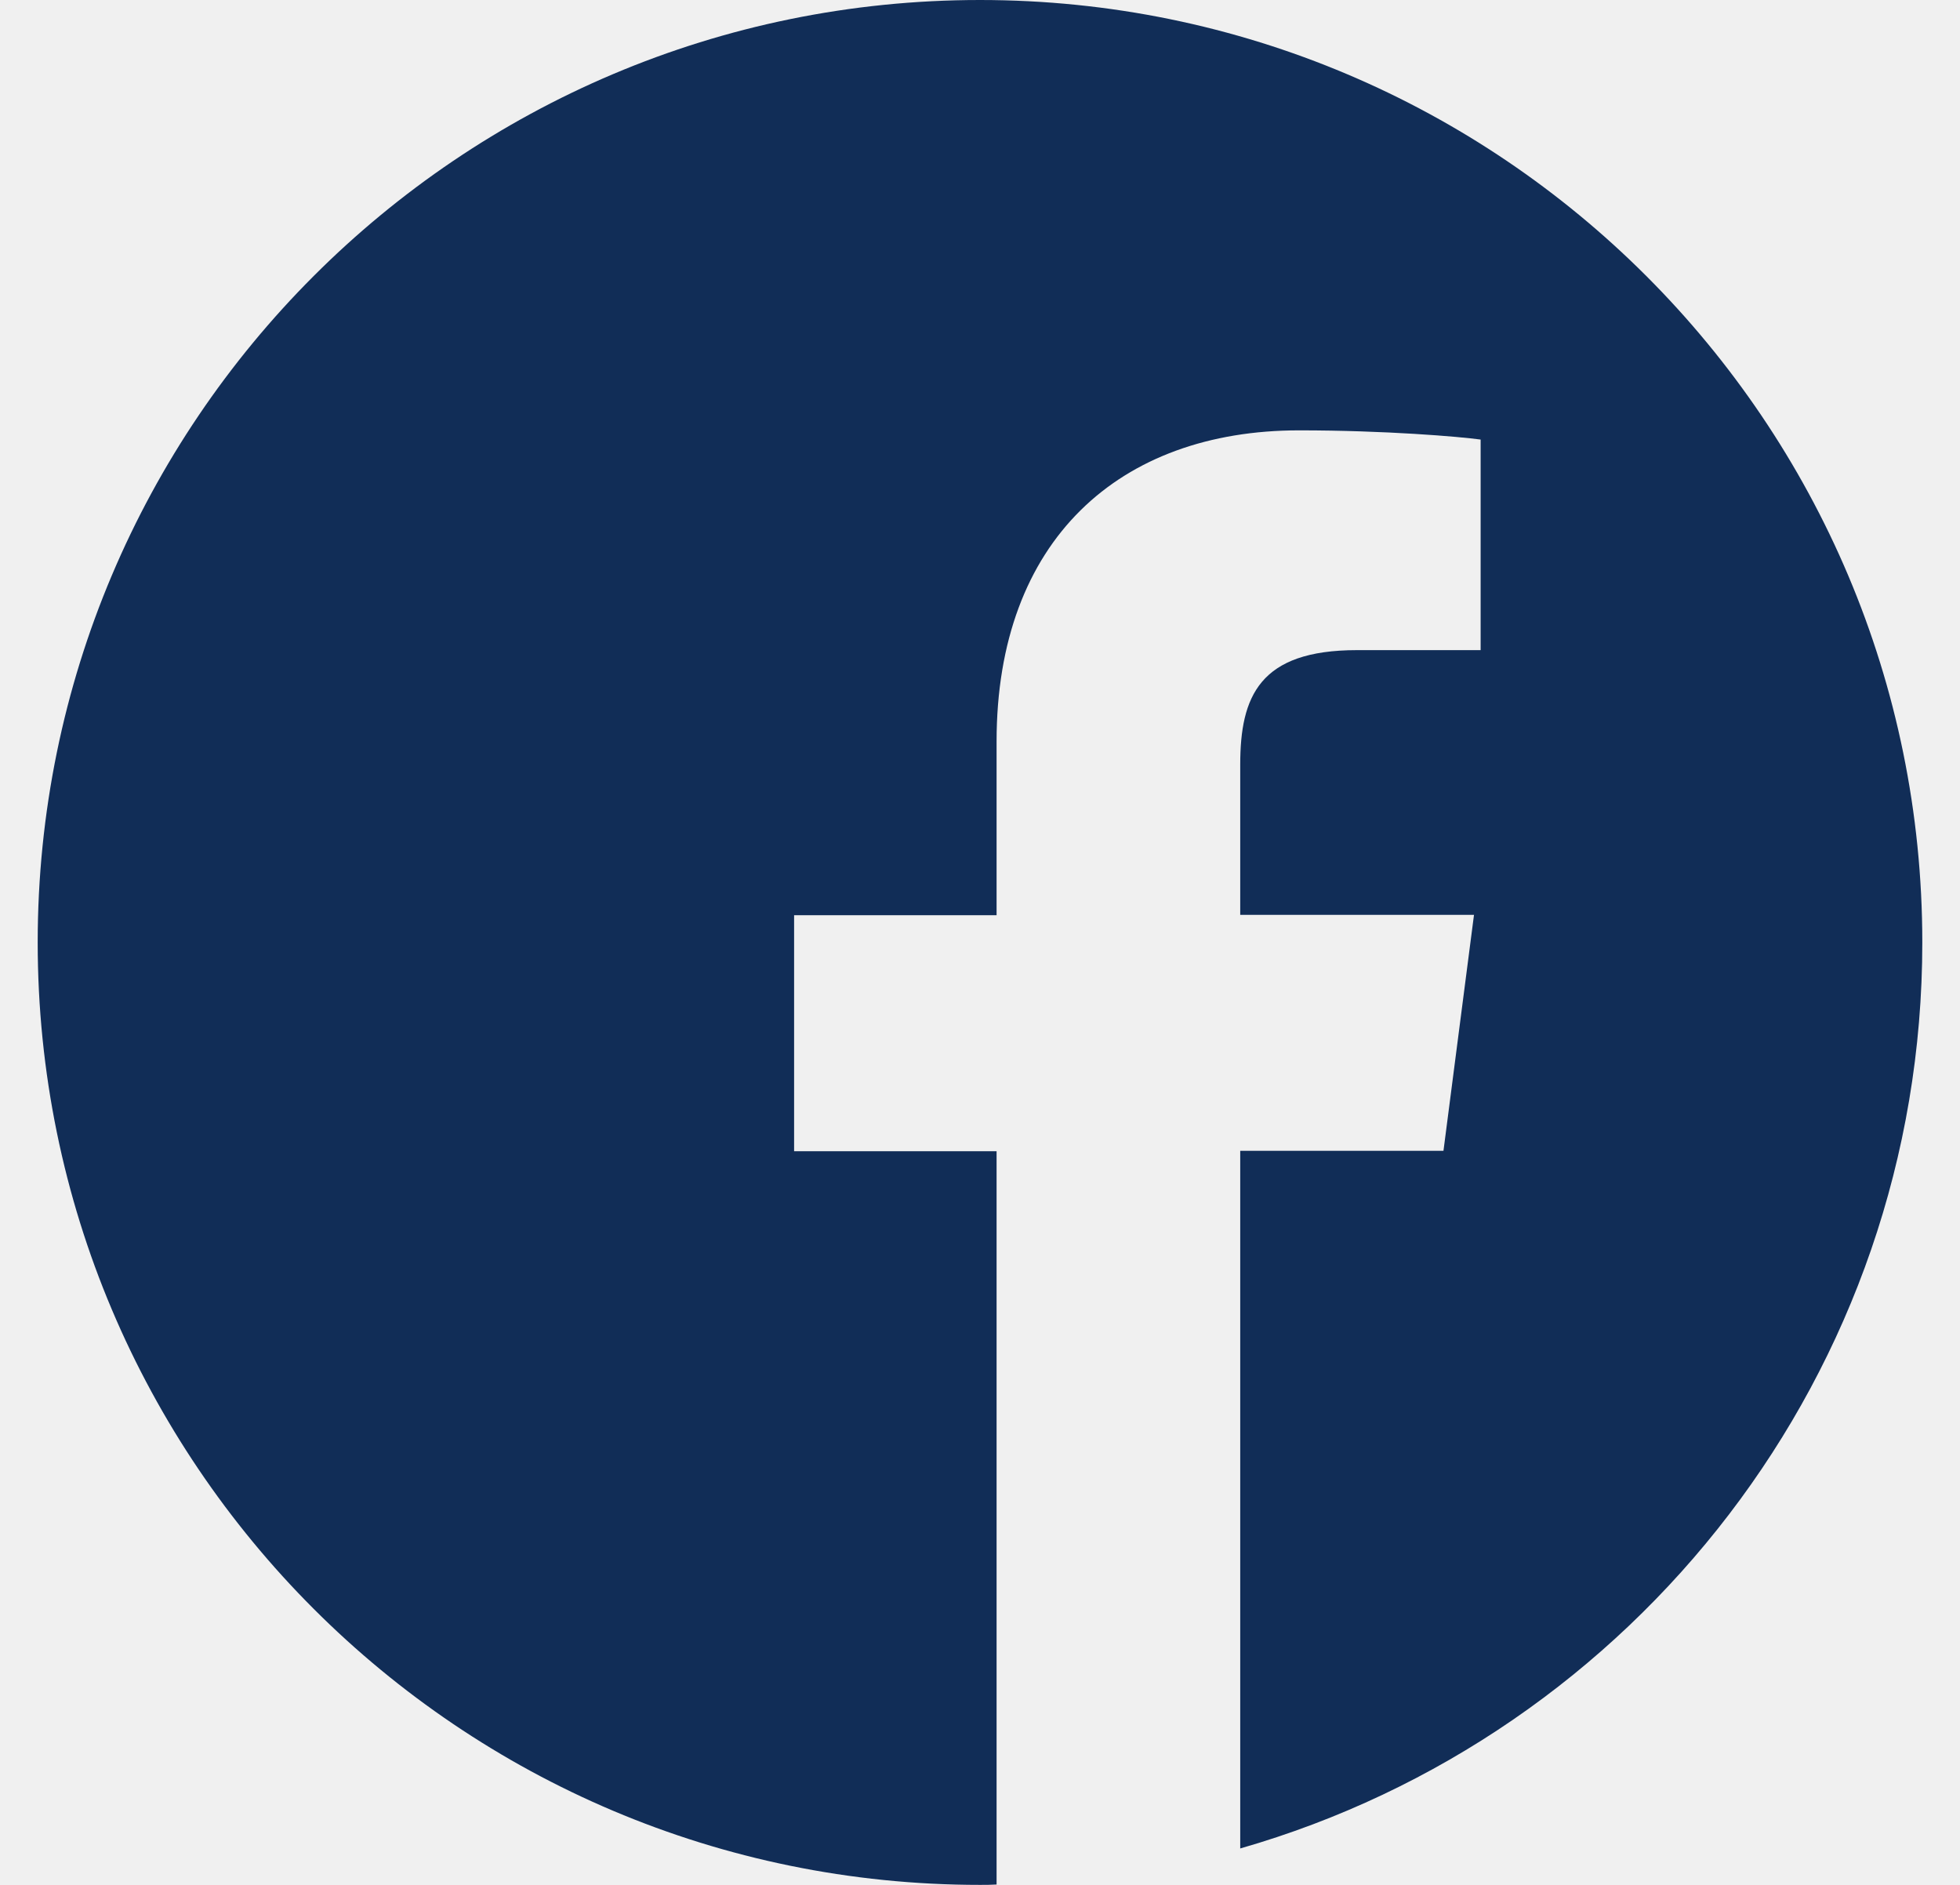
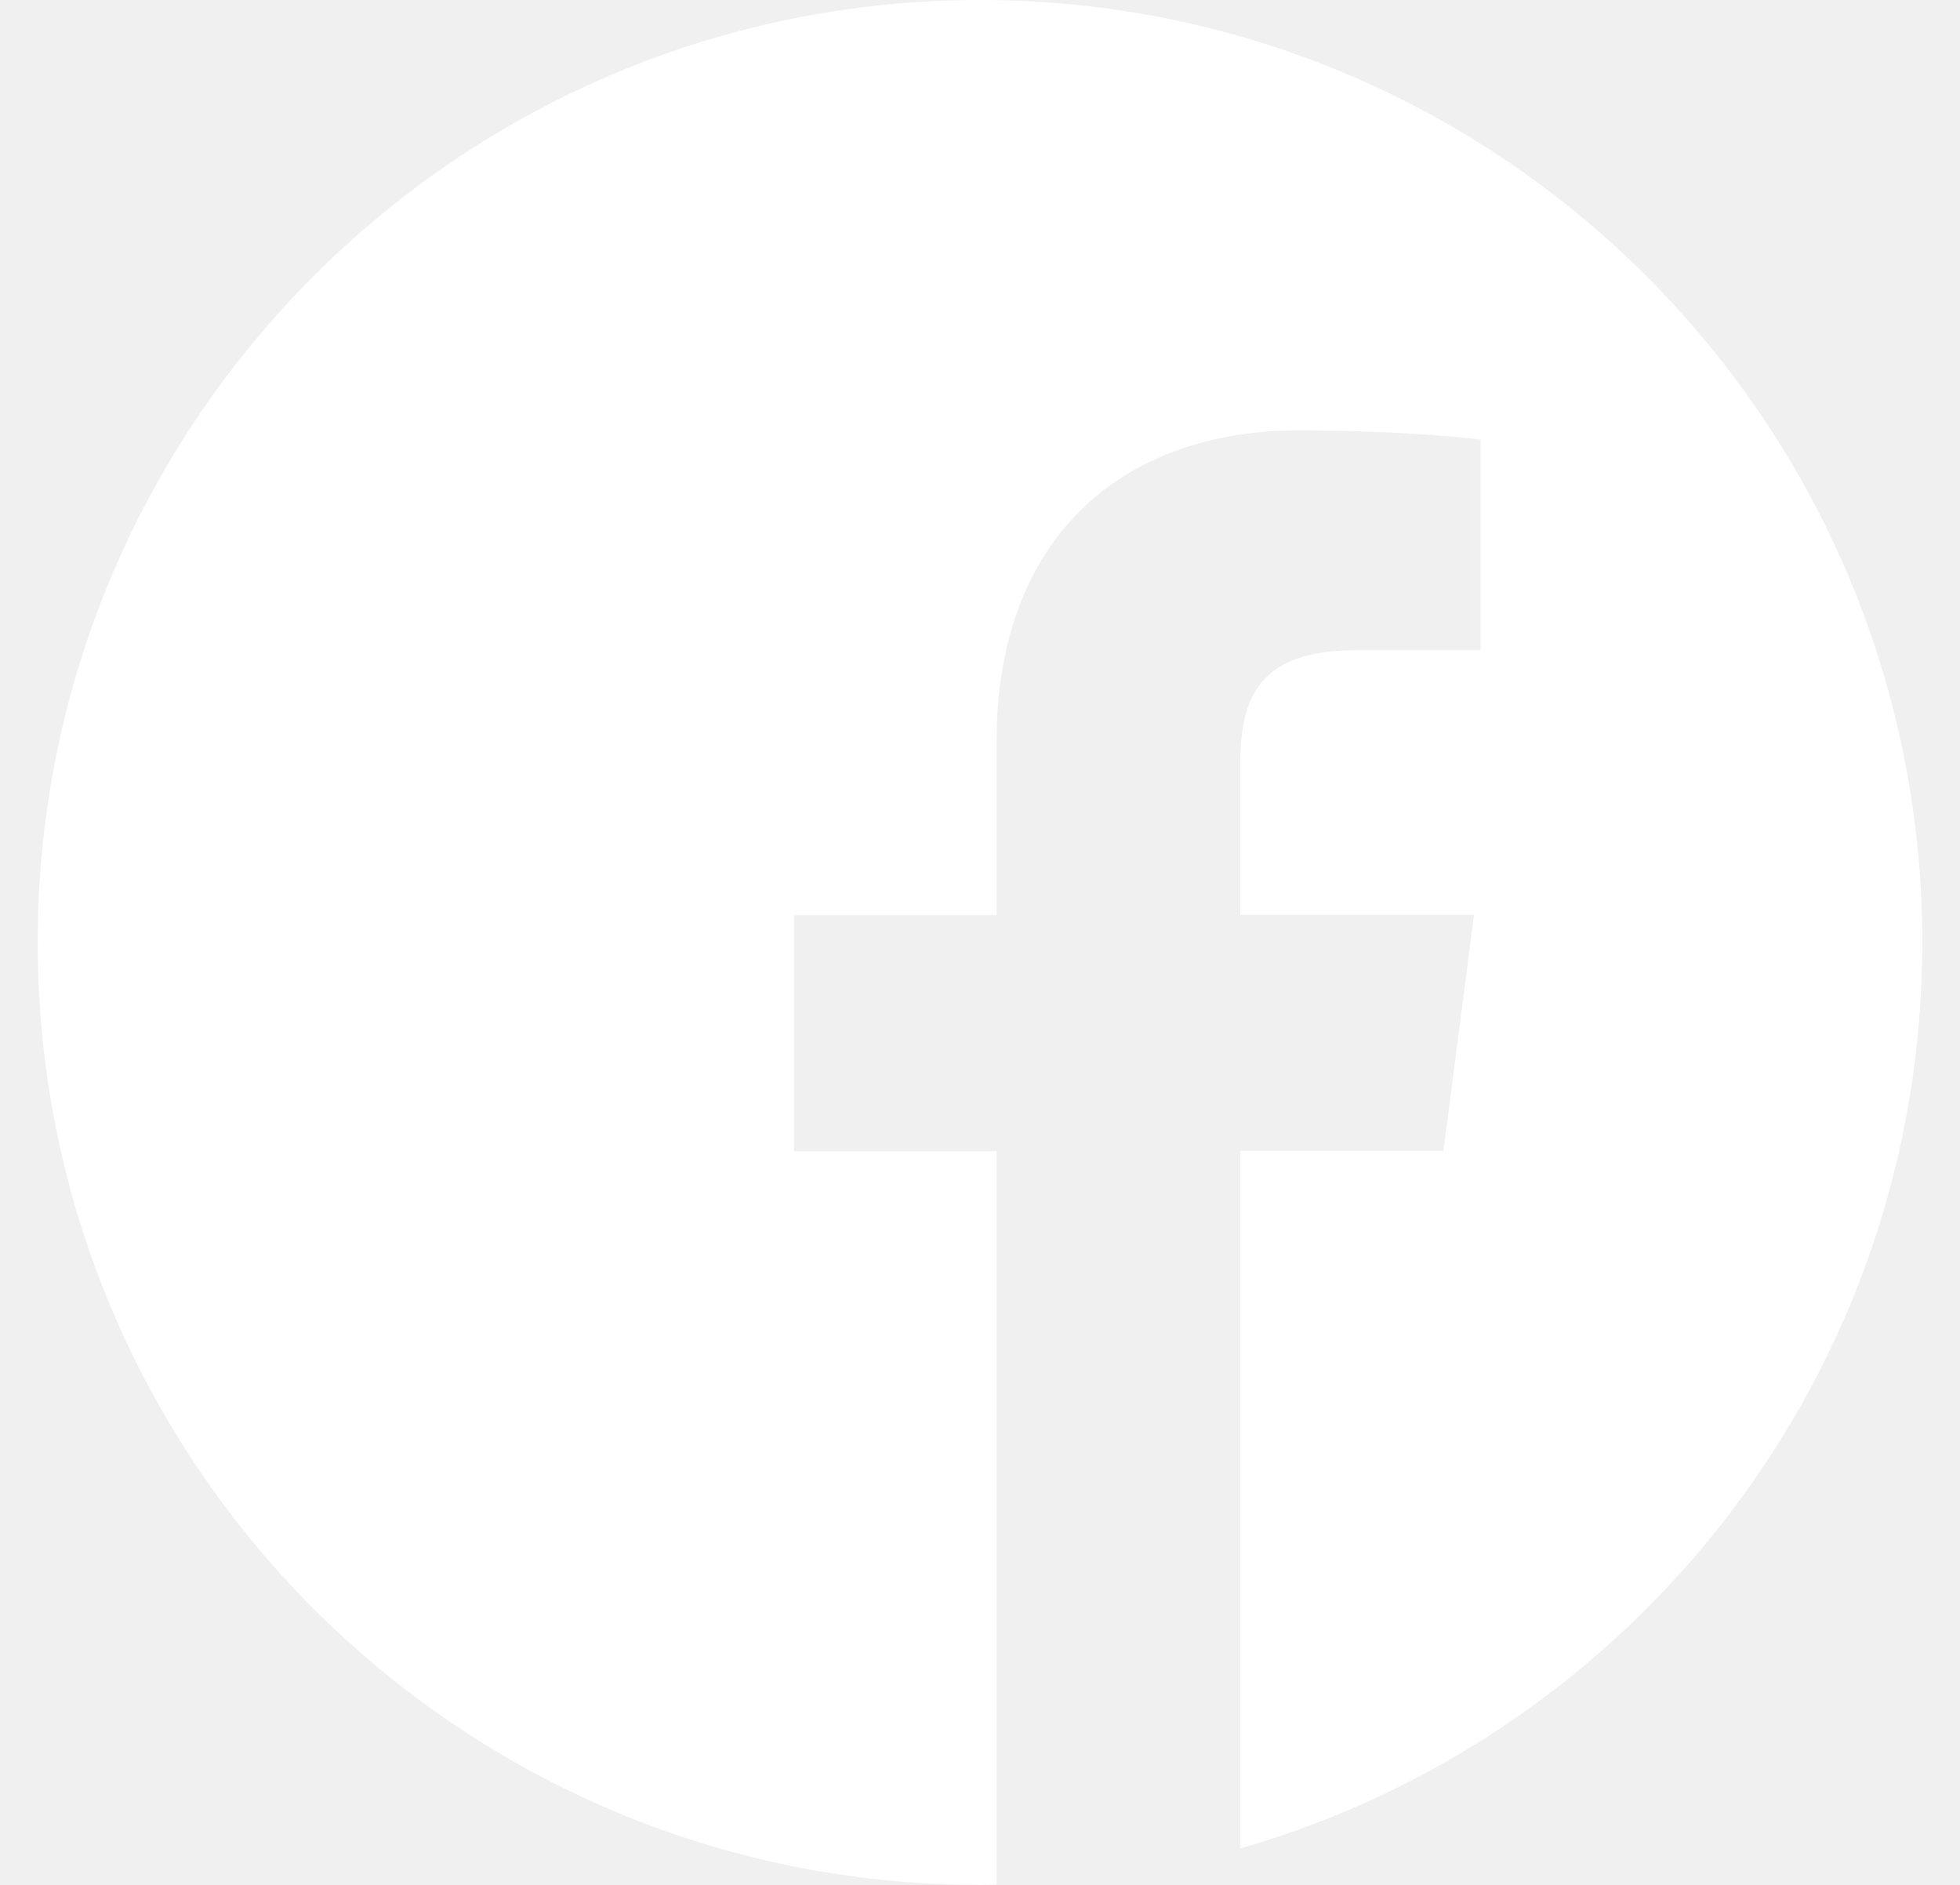
<svg xmlns="http://www.w3.org/2000/svg" width="26" height="25" viewBox="0 0 26 25" fill="none">
  <g clip-path="url(#clip0)">
-     <path d="M25.5 12.5C25.5 5.596 19.904 0 13 0C6.096 0 0.5 5.596 0.5 12.5C0.5 19.404 6.096 25 13 25C13.073 25 13.146 25 13.22 24.995V15.269H10.534V12.139H13.22V9.834C13.22 7.163 14.851 5.708 17.233 5.708C18.376 5.708 19.357 5.791 19.641 5.83V8.623H18C16.706 8.623 16.452 9.238 16.452 10.142V12.134H19.553L19.148 15.264H16.452V24.517C21.677 23.018 25.5 18.208 25.5 12.5Z" fill="#112D57" />
+     <path d="M25.5 12.5C25.5 5.596 19.904 0 13 0C6.096 0 0.5 5.596 0.5 12.5C0.5 19.404 6.096 25 13 25C13.073 25 13.146 25 13.22 24.995V15.269H10.534V12.139H13.22V9.834C13.22 7.163 14.851 5.708 17.233 5.708C18.376 5.708 19.357 5.791 19.641 5.83V8.623H18C16.706 8.623 16.452 9.238 16.452 10.142V12.134H19.553L19.148 15.264H16.452V24.517C21.677 23.018 25.5 18.208 25.5 12.5Z" fill="white" />
  </g>
  <defs>
    <clipPath id="clip0">
      <rect width="25" height="25" fill="white" transform="translate(0.5)" />
    </clipPath>
  </defs>
</svg>
